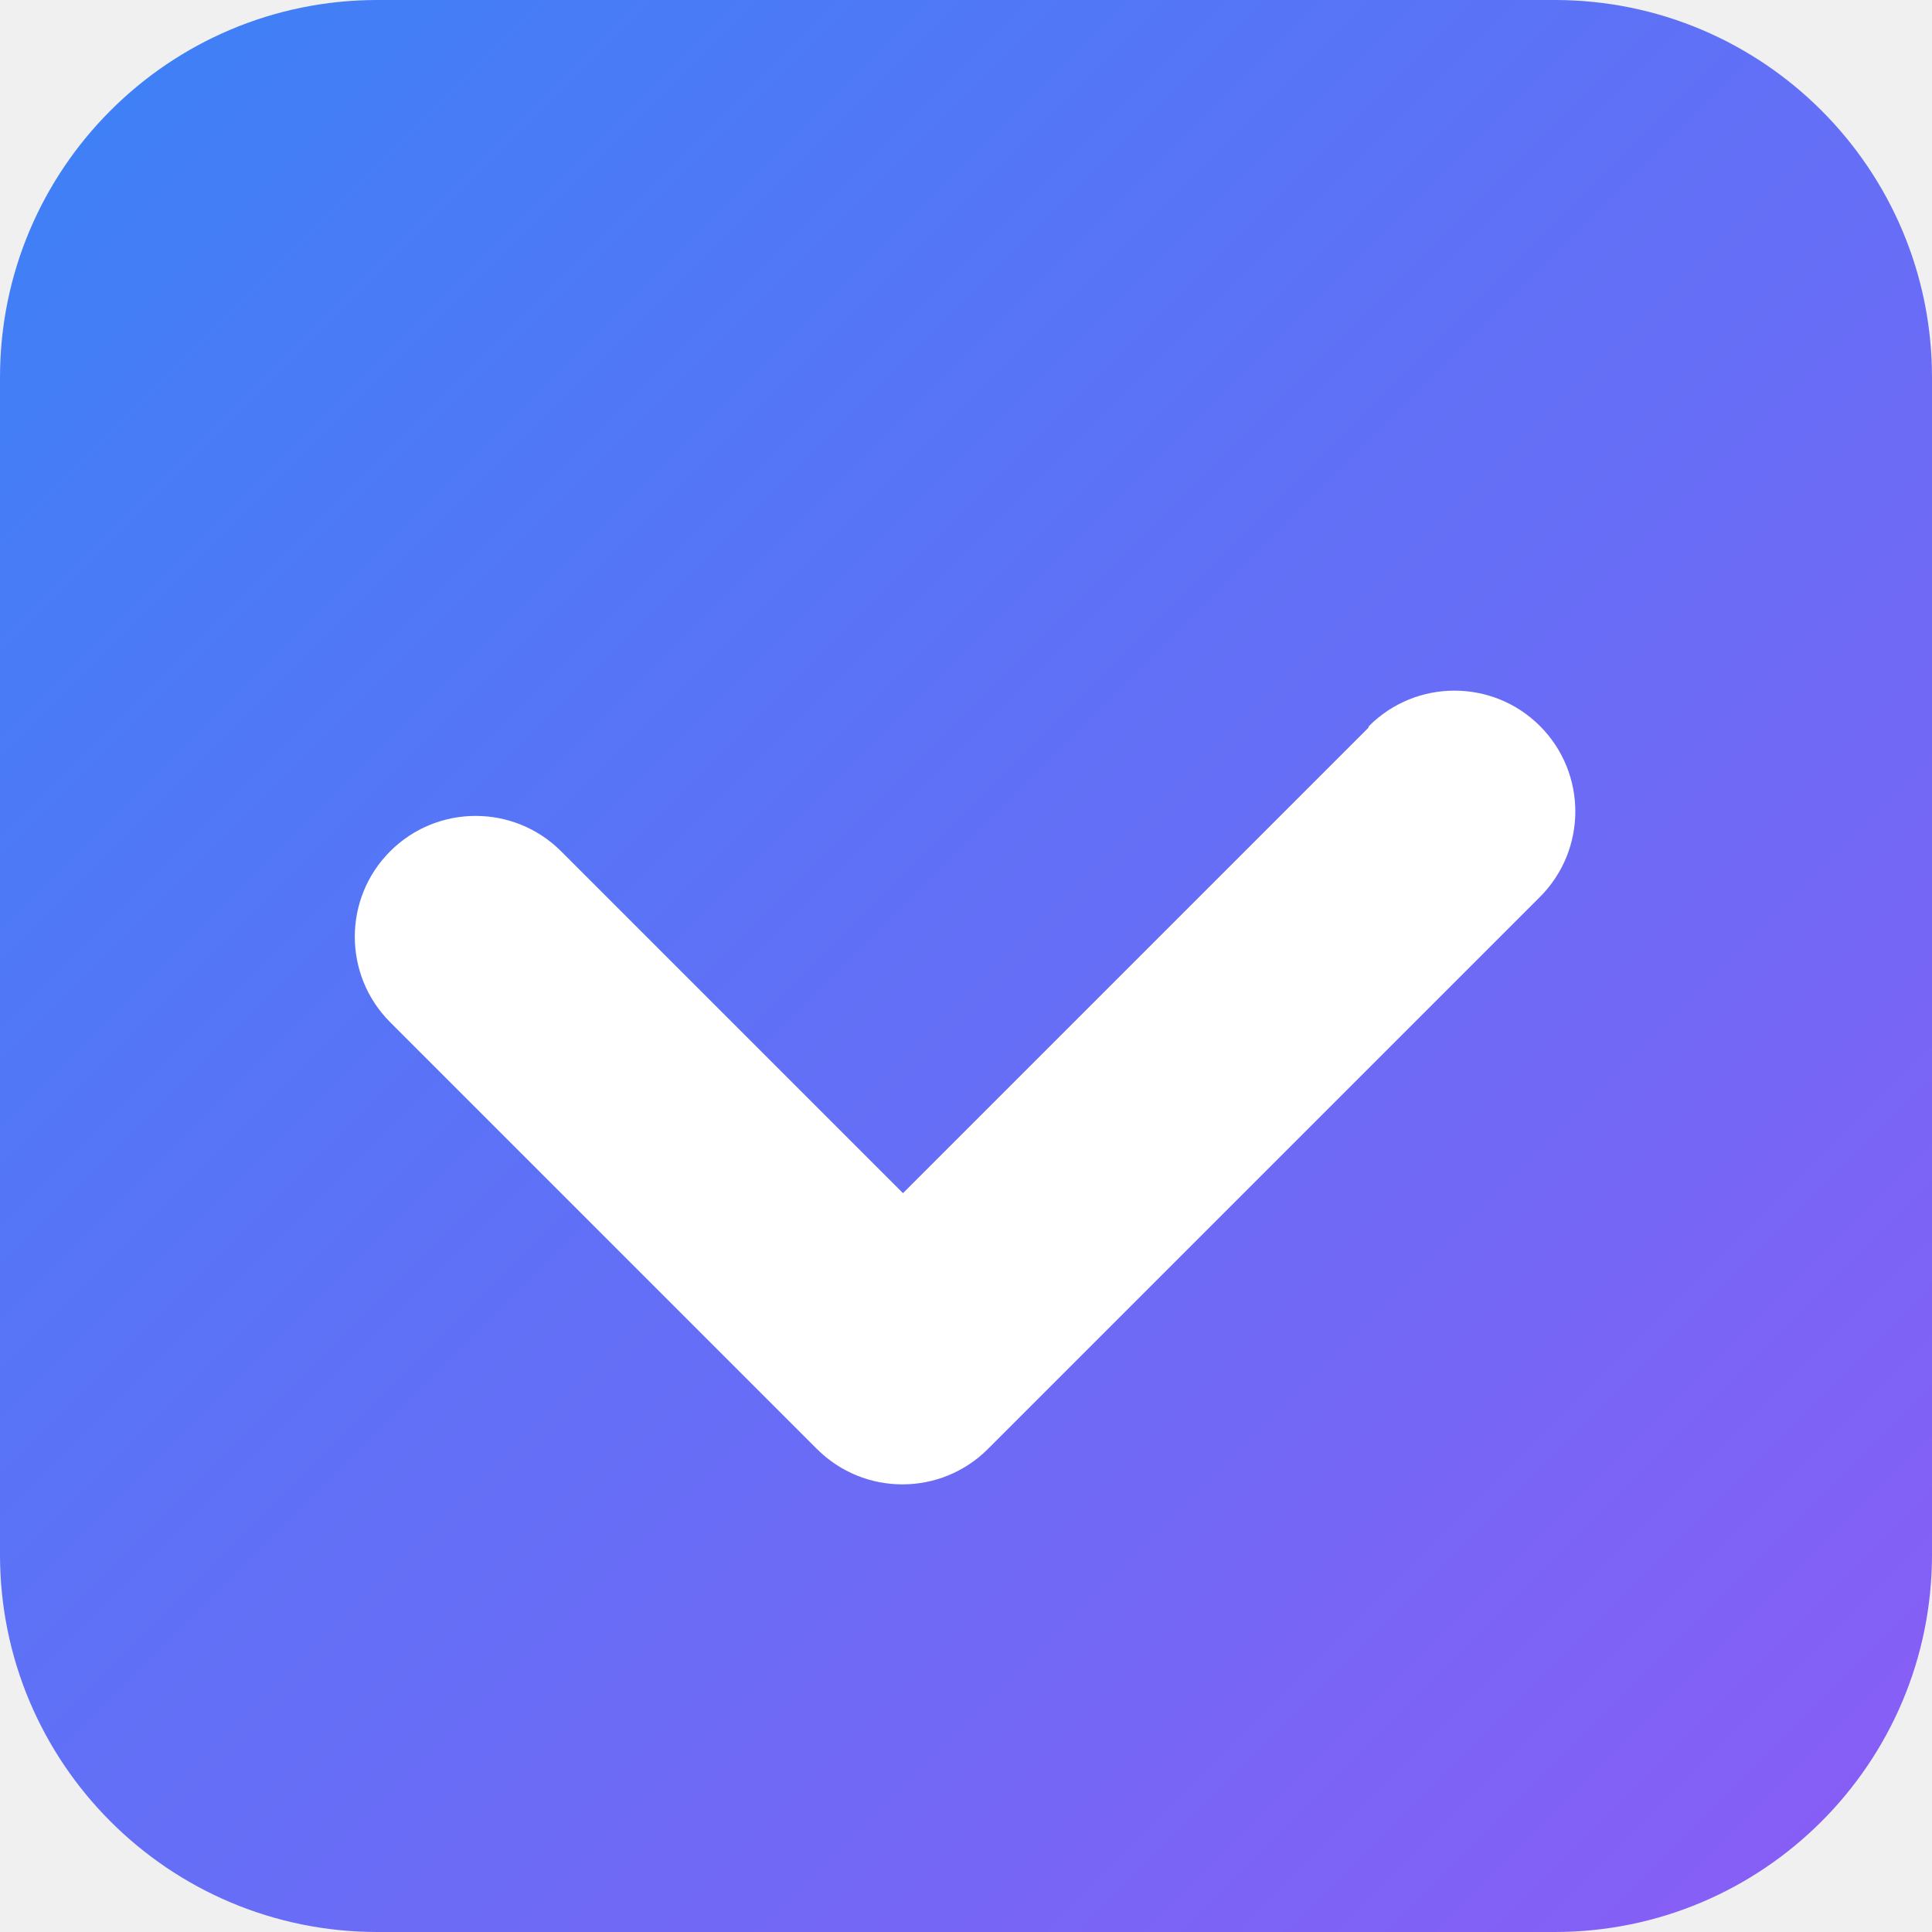
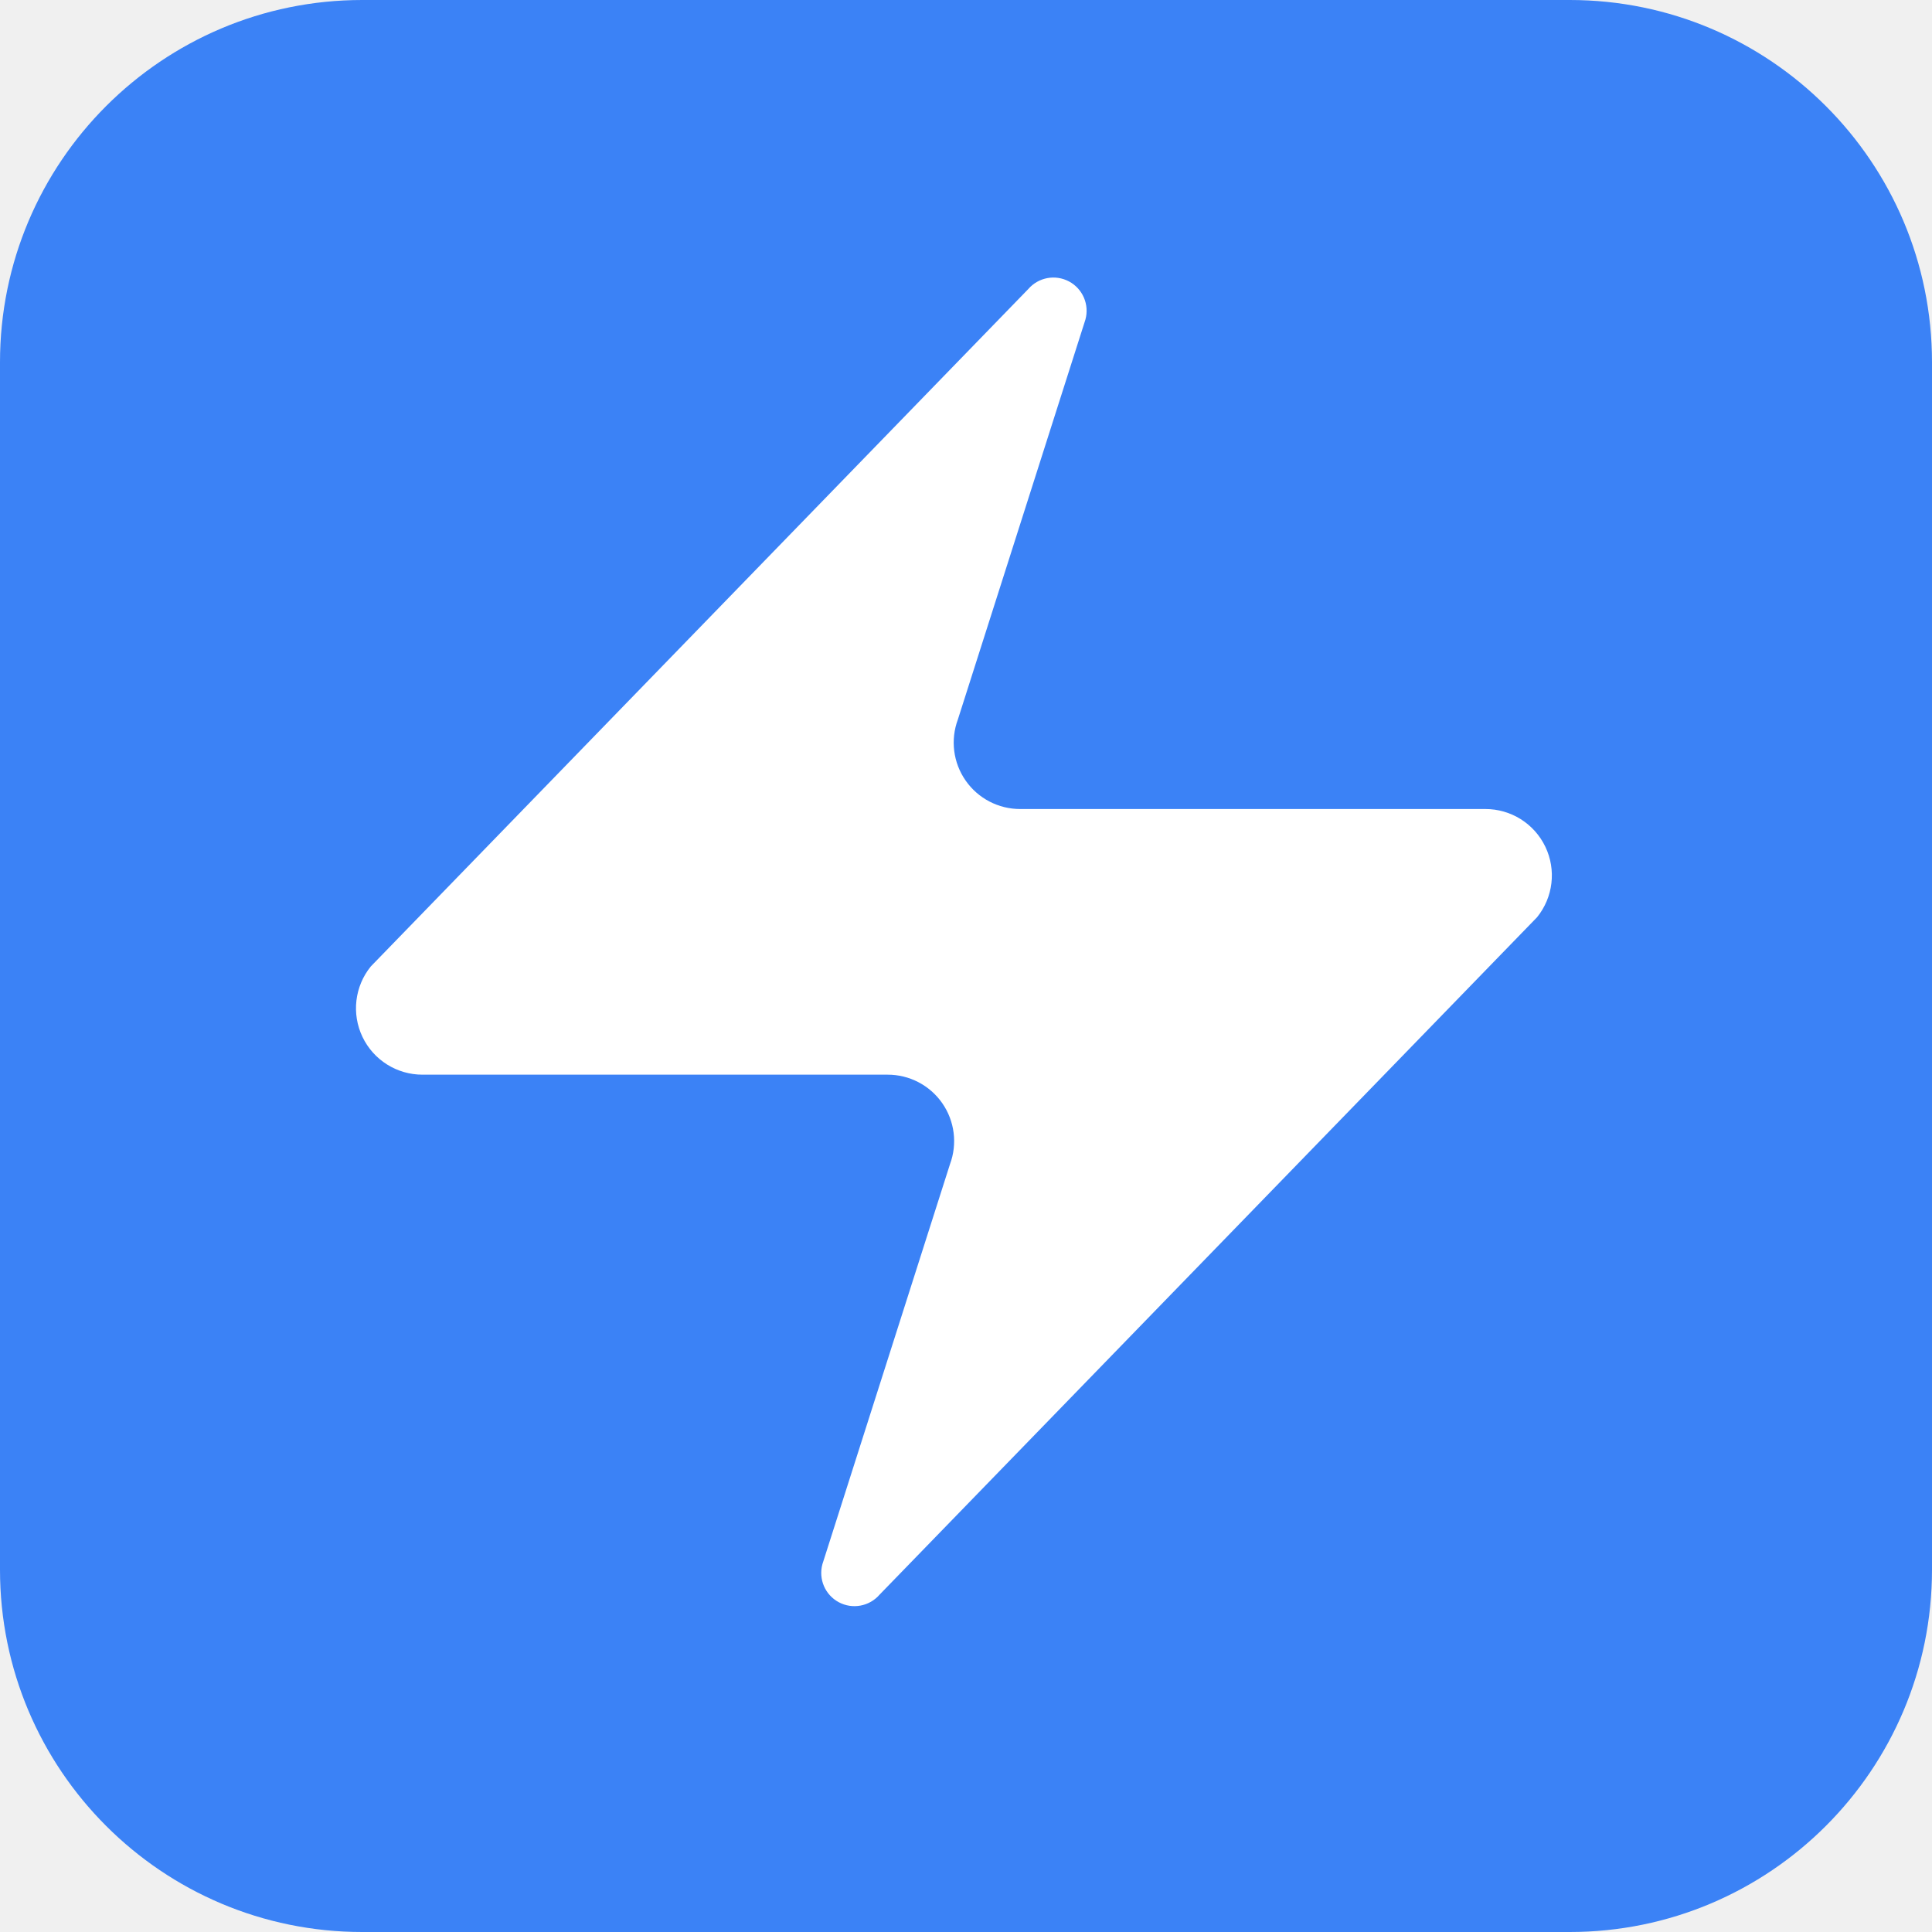
- <svg xmlns="http://www.w3.org/2000/svg" viewBox="0 0 512 512" width="512" height="512">
-   <defs>
-     <linearGradient id="grad1" x1="0%" y1="0%" x2="100%" y2="100%">
-       <stop offset="0%" style="stop-color:#3b82f6;stop-opacity:1" />
-       <stop offset="100%" style="stop-color:#8b5cf6;stop-opacity:1" />
-     </linearGradient>
-   </defs>
-   <rect width="512" height="512" rx="100" fill="url(#grad1)" />
-   <path d="M362.6 192.9L239.3 316.2l-90.6-90.6c-12.5-12.5-32.8-12.5-45.3 0s-12.5 32.8 0 45.3l113.1 113.1c12.5 12.5 32.8 12.5 45.3 0l146.3-146.3c12.5-12.5 12.5-32.8 0-45.3s-32.8-12.5-45.3 0z" fill="white" />
+ <svg xmlns="http://www.w3.org/2000/svg" width="32" height="32" viewBox="0 0 32 32" fill="none">
+   <rect width="32" height="32" rx="6" fill="#3b82f6" />
+   <path d="M10 18a1 1 0 0 1-.78-1.63l9.9-10.2a.5.5 0 0 1 .86.46l-1.92 6.02A1 1 0 0 0 19 14h7a1 1 0 0 1 .78 1.63l-9.9 10.2a.5.5 0 0 1-.86-.46l1.92-6.02A1 1 0 0 0 17 18z" fill="white" transform="translate(-4, -2) scale(1.1)" />
</svg>
